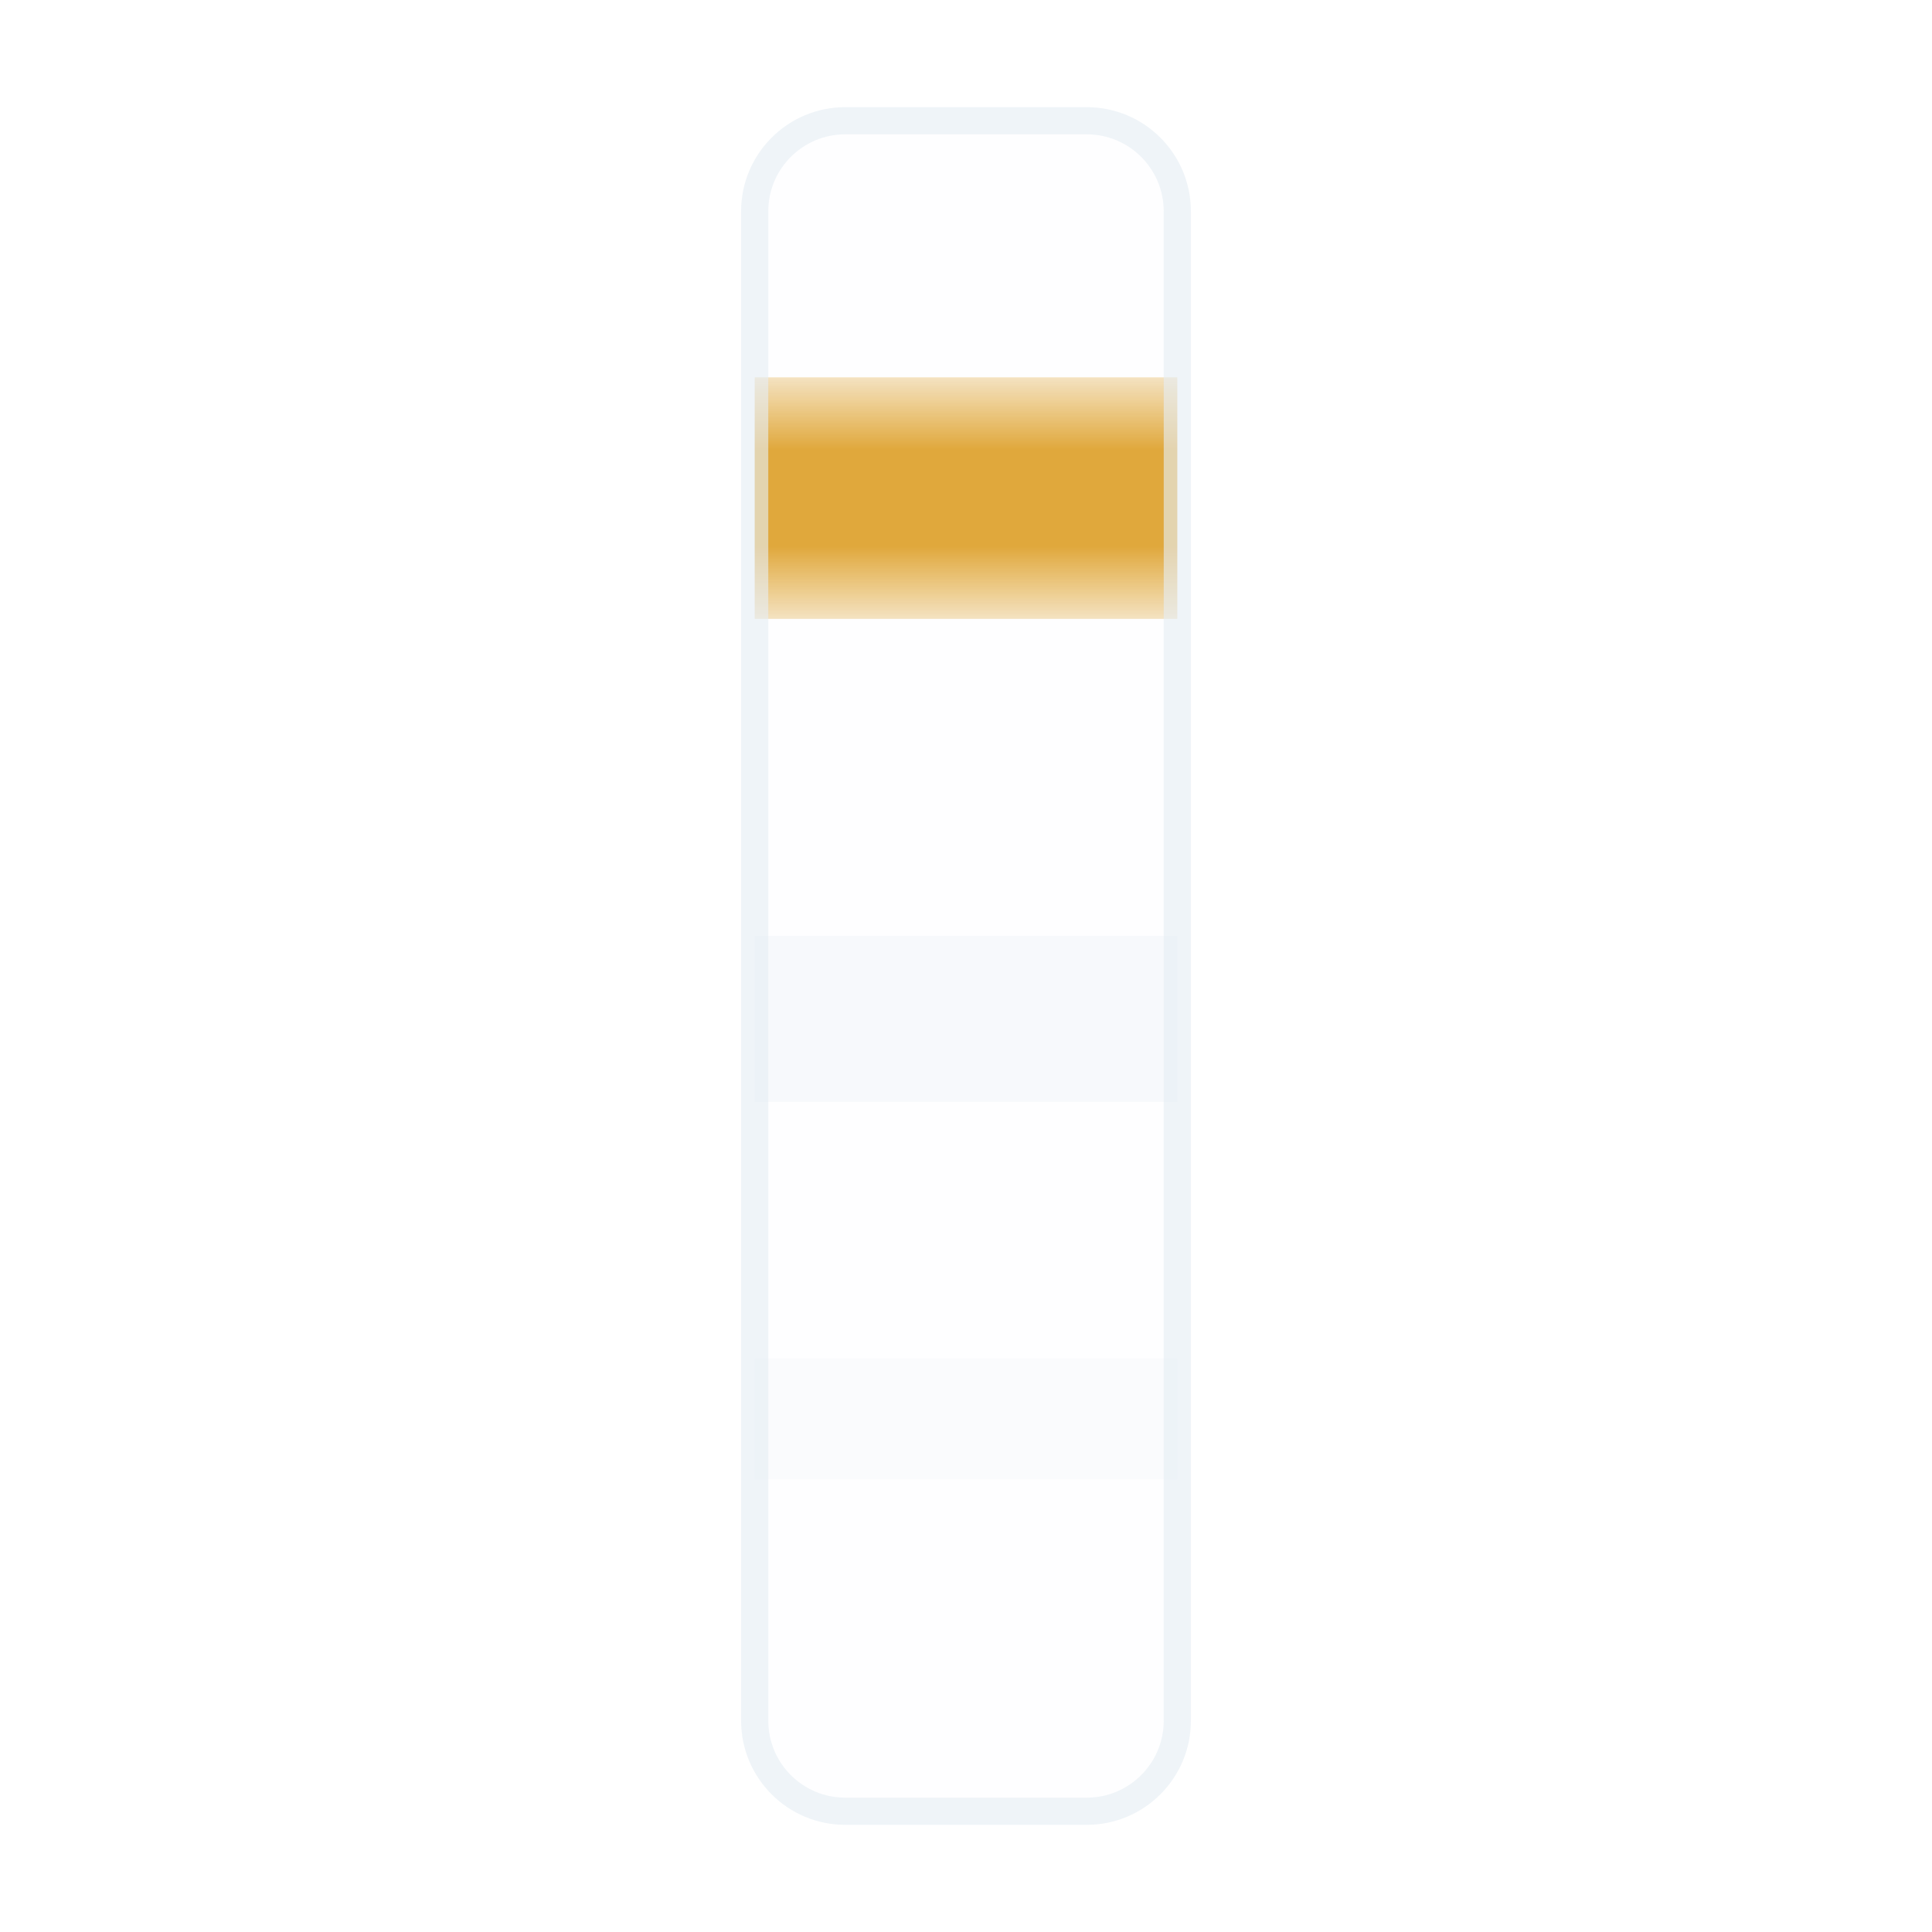
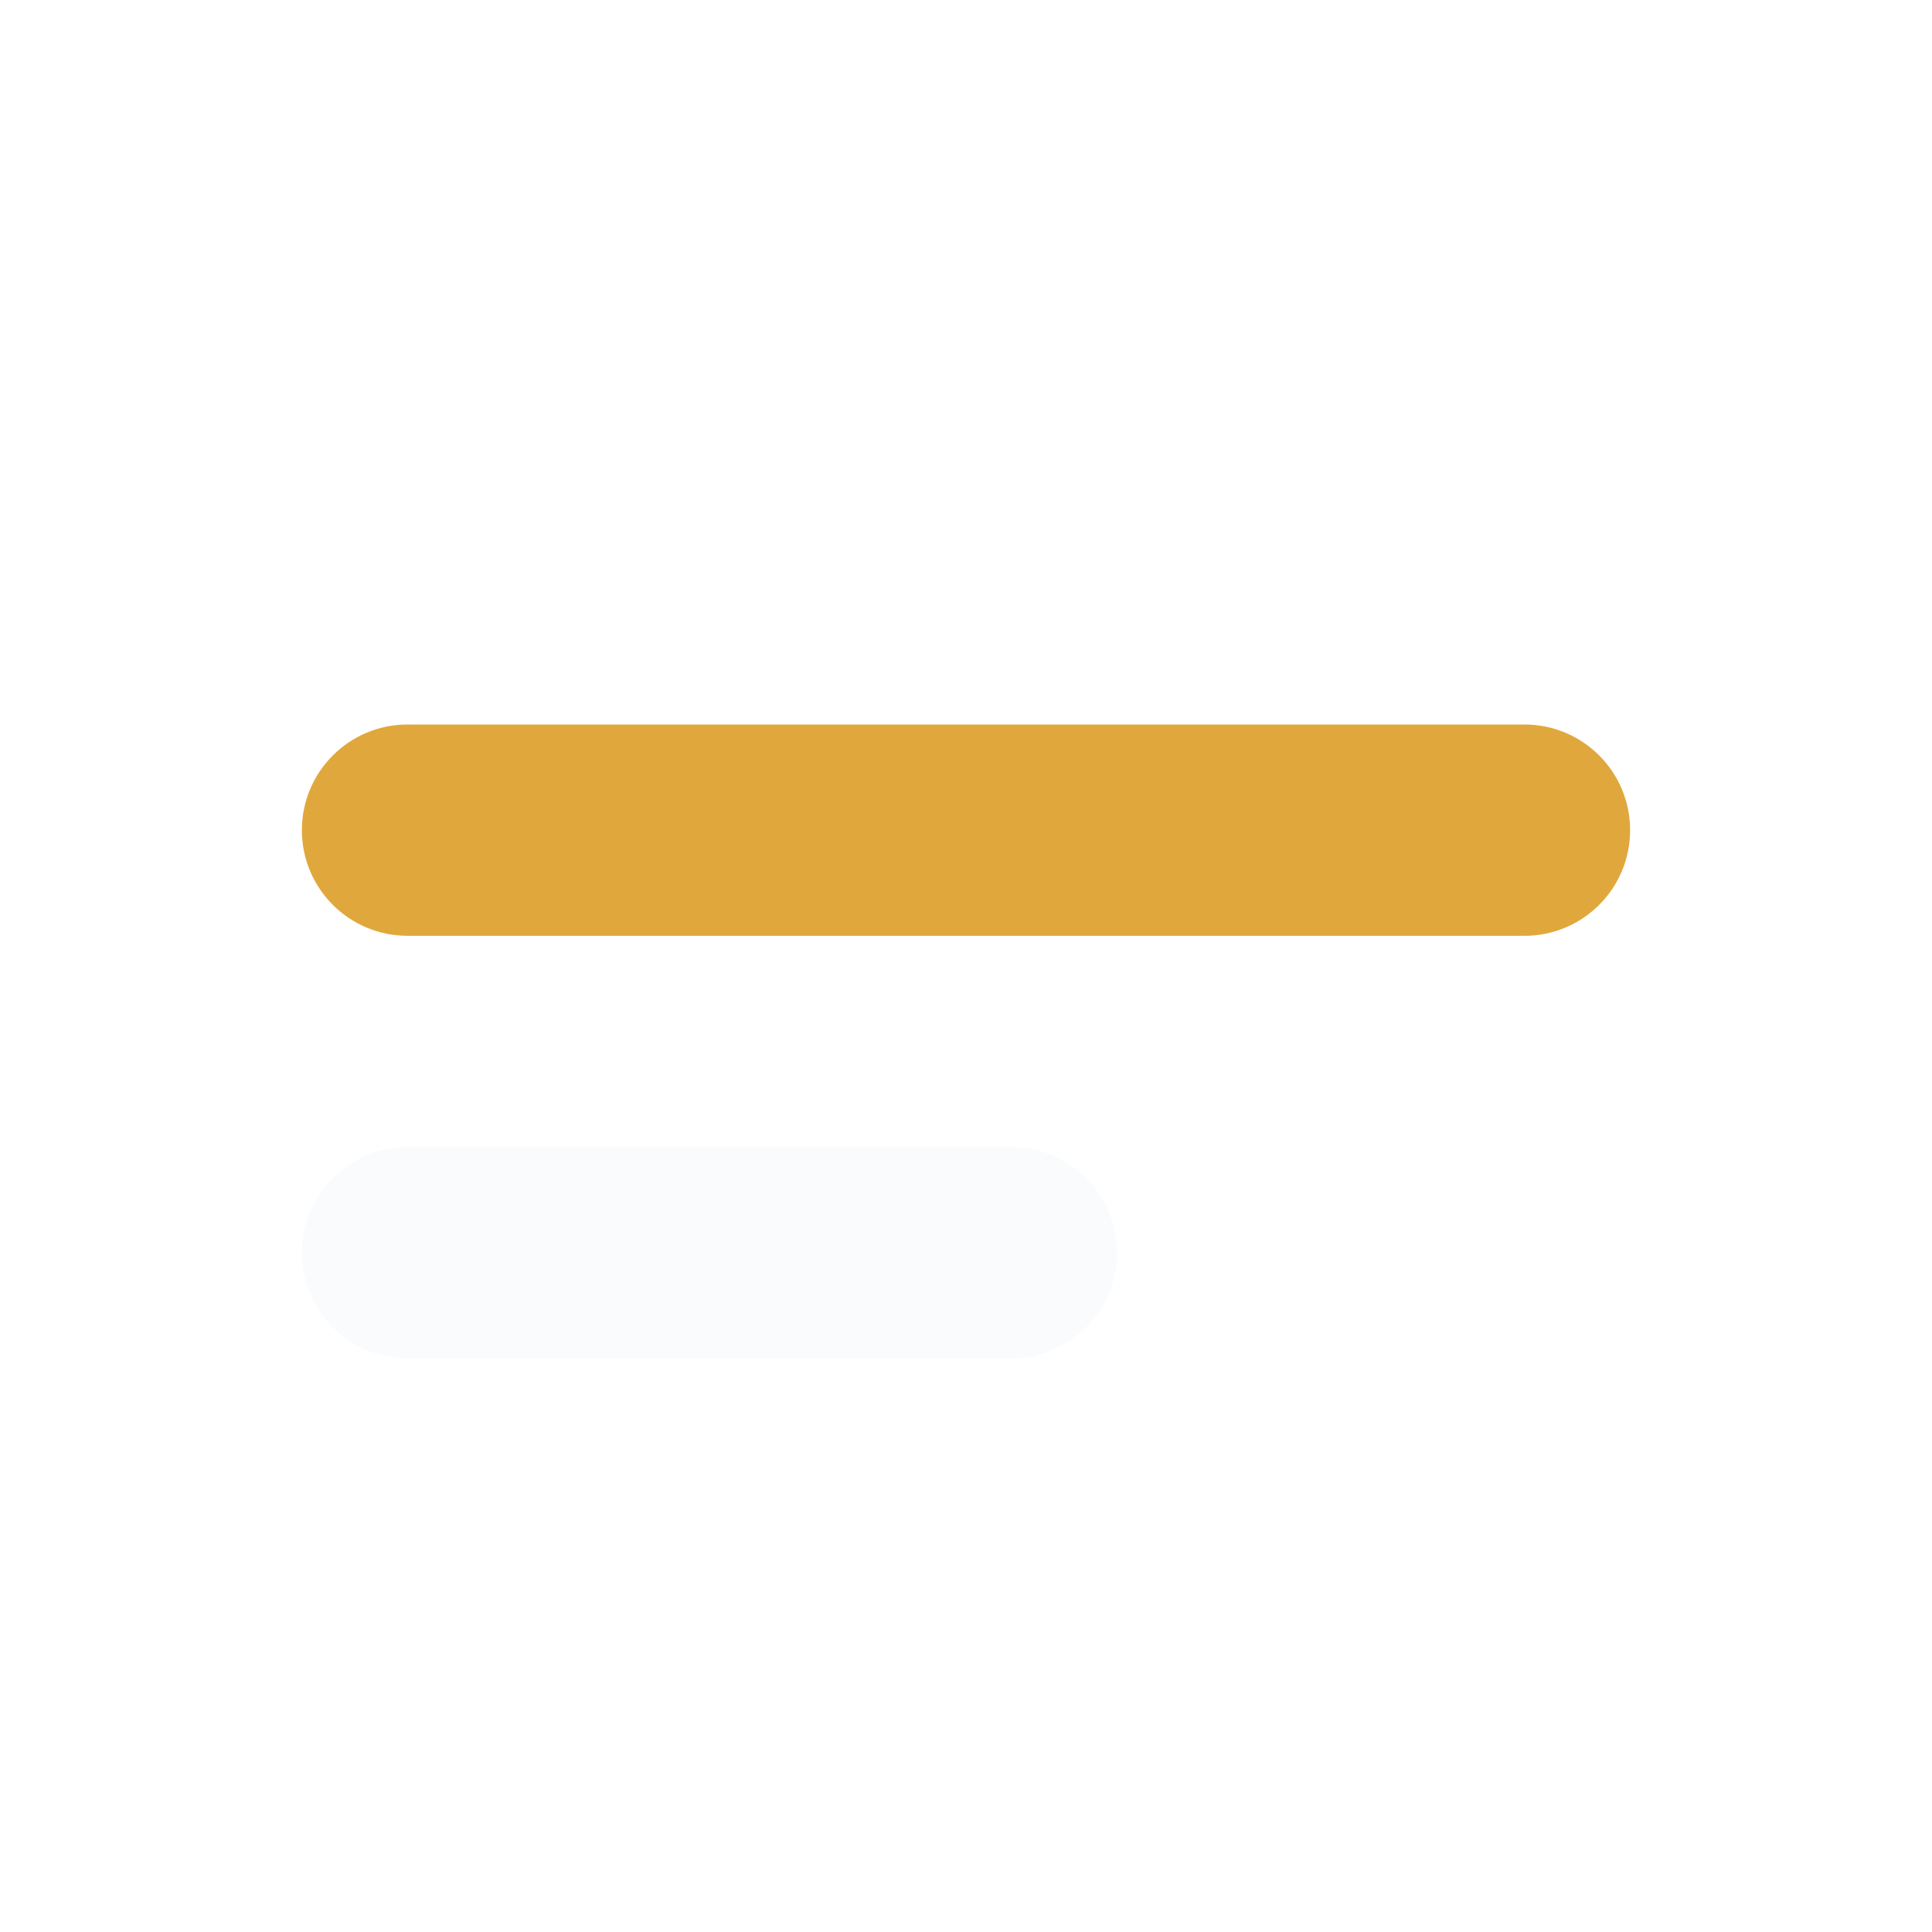
<svg xmlns="http://www.w3.org/2000/svg" viewBox="0 0 64 64" width="64" height="64" role="img" aria-label="Sorbent">
-   <defs>
-     <clipPath id="lane-dark">
-       <rect x="25" y="4" width="14" height="56" rx="3" />
-     </clipPath>
-     <linearGradient id="held-dark" x1="0" y1="0" x2="0" y2="1">
-       <stop offset="0%" stop-color="#E0A83C" stop-opacity="0.32" />
-       <stop offset="30%" stop-color="#E0A83C" stop-opacity="1" />
-       <stop offset="70%" stop-color="#E0A83C" stop-opacity="1" />
-       <stop offset="100%" stop-color="#E0A83C" stop-opacity="0.32" />
-     </linearGradient>
-   </defs>
-   <rect x="25" y="4" width="14" height="56" rx="3" fill="#E6EDF3" fill-opacity="0.05" />
-   <g clip-path="url(#lane-dark)">
-     <rect x="25" y="12.5" width="14" height="8" fill="url(#held-dark)" />
-     <rect x="25" y="31" width="14" height="5.5" fill="#E6EDF3" fill-opacity="0.30" />
-     <rect x="25" y="45" width="14" height="4" fill="#E6EDF3" fill-opacity="0.15" />
-   </g>
-   <rect x="25" y="4" width="14" height="56" rx="3" fill="none" stroke="#E6EDF3A0" stroke-width="0.9" />
+   <rect x="10" y="24" width="44" height="7" rx="3.5" fill="#E0A83C" />
+   <rect x="10" y="38" width="27" height="7" rx="3.5" fill="#E6EDF3" fill-opacity="0.24" />
</svg>
